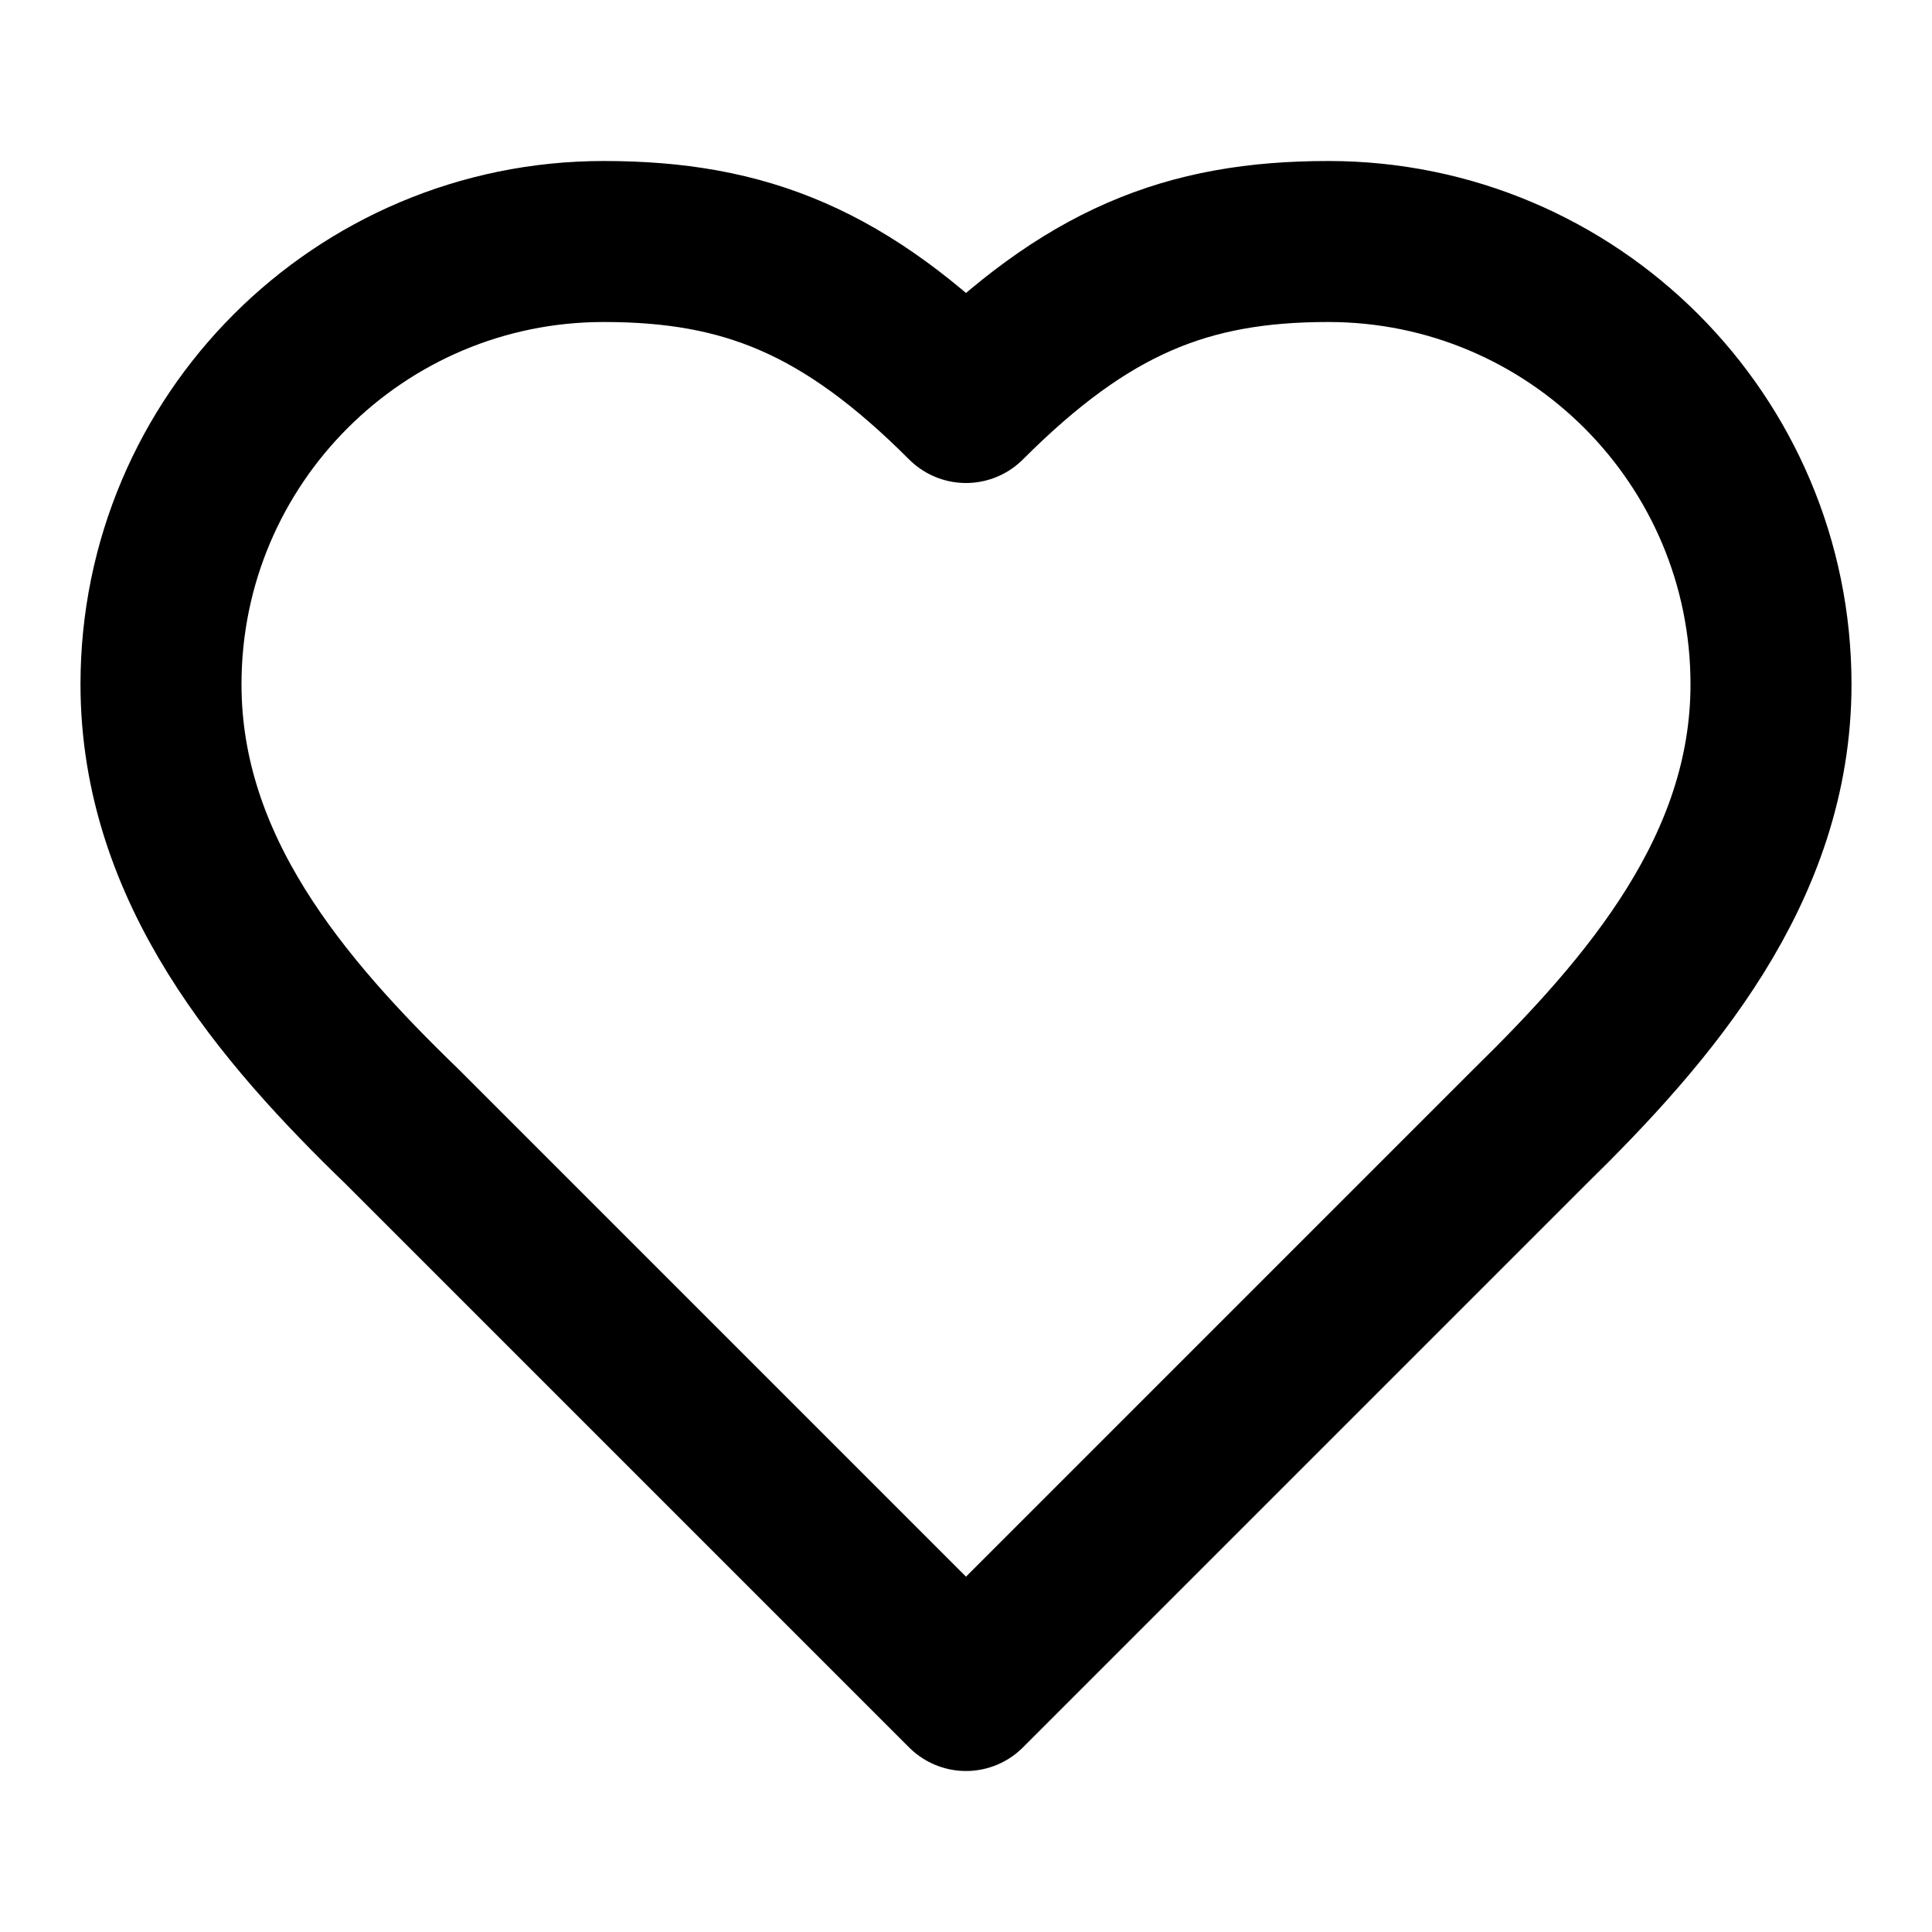
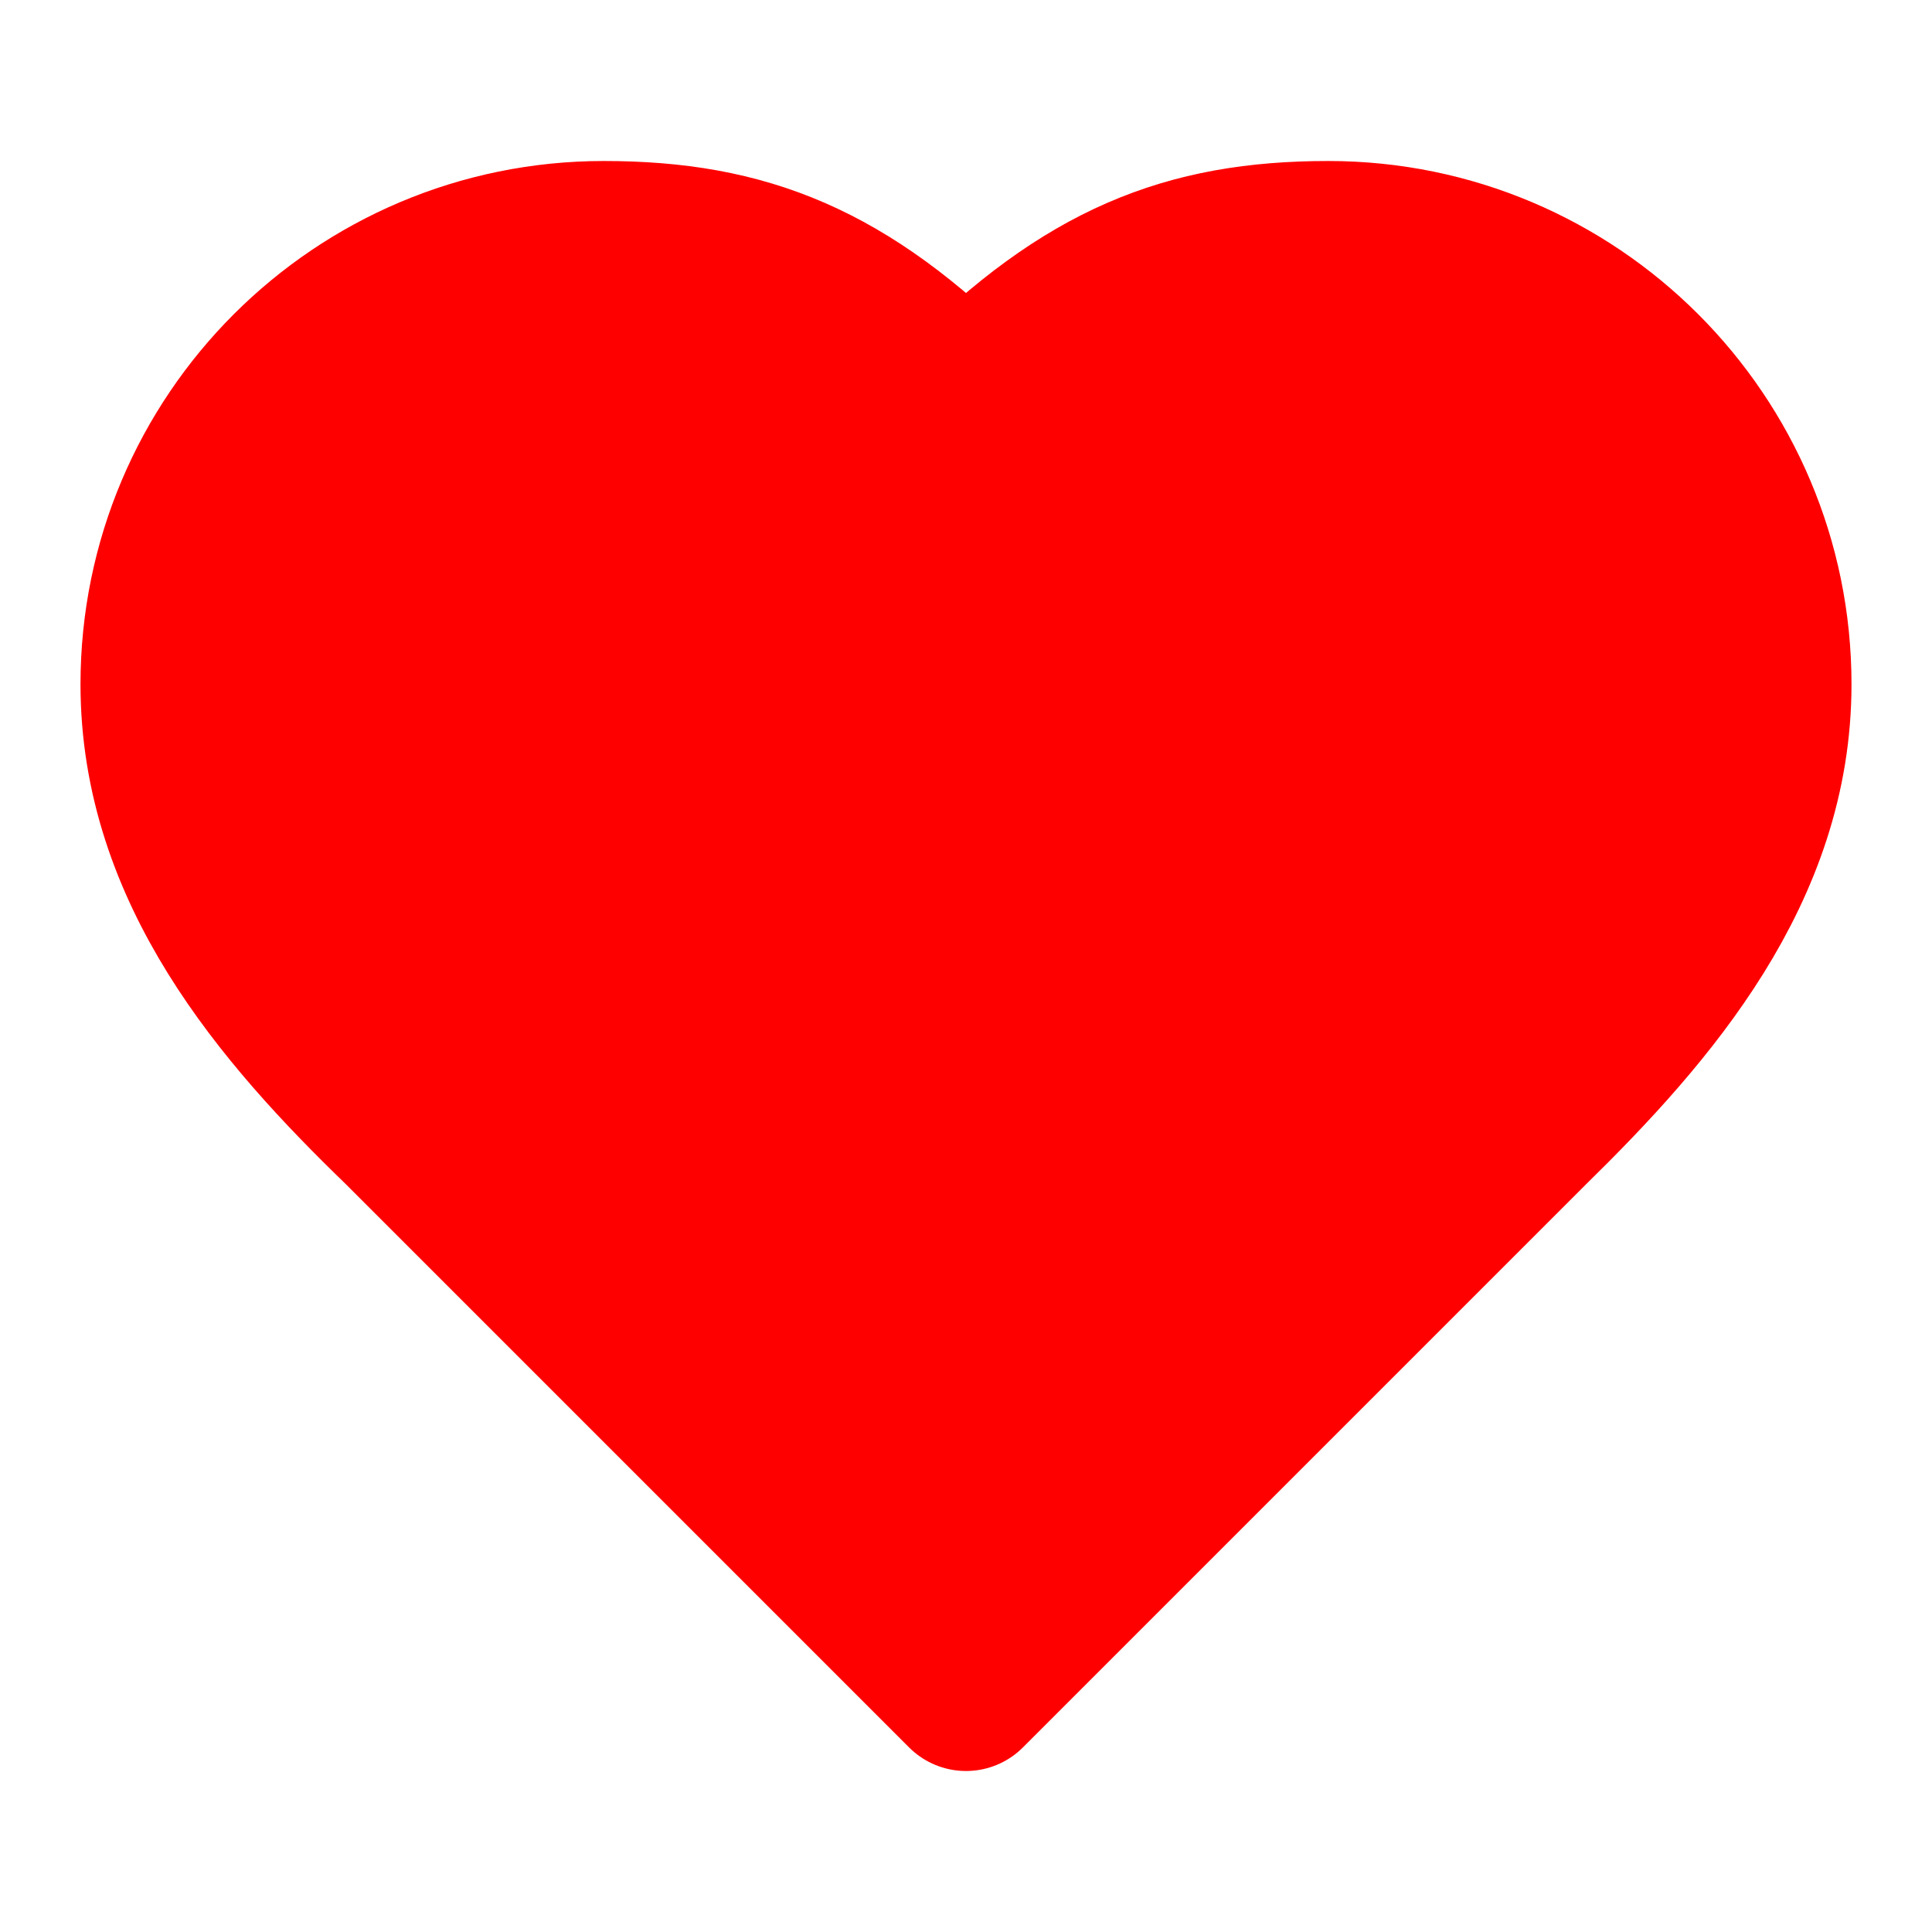
- <svg xmlns="http://www.w3.org/2000/svg" width="20" height="20" viewBox="0 0 24 24" fill="none" stroke="currentColor" stroke-width="2" stroke-linecap="round" stroke-linejoin="round" class="lucide lucide-heart">
+ <svg xmlns="http://www.w3.org/2000/svg" width="20" height="20" viewBox="0 0 24 24" fill="red" stroke="red" stroke-width="2" stroke-linecap="round" stroke-linejoin="round" class="lucide lucide-heart">
  <path d="M19 14c1.49-1.46 3-3.21 3-5.5A5.5 5.5 0 0 0 16.5 3c-1.76 0-3 .5-4.5 2-1.5-1.5-2.74-2-4.5-2A5.5 5.5 0 0 0 2 8.5c0 2.3 1.5 4.05 3 5.5l7 7Z" />
</svg>
